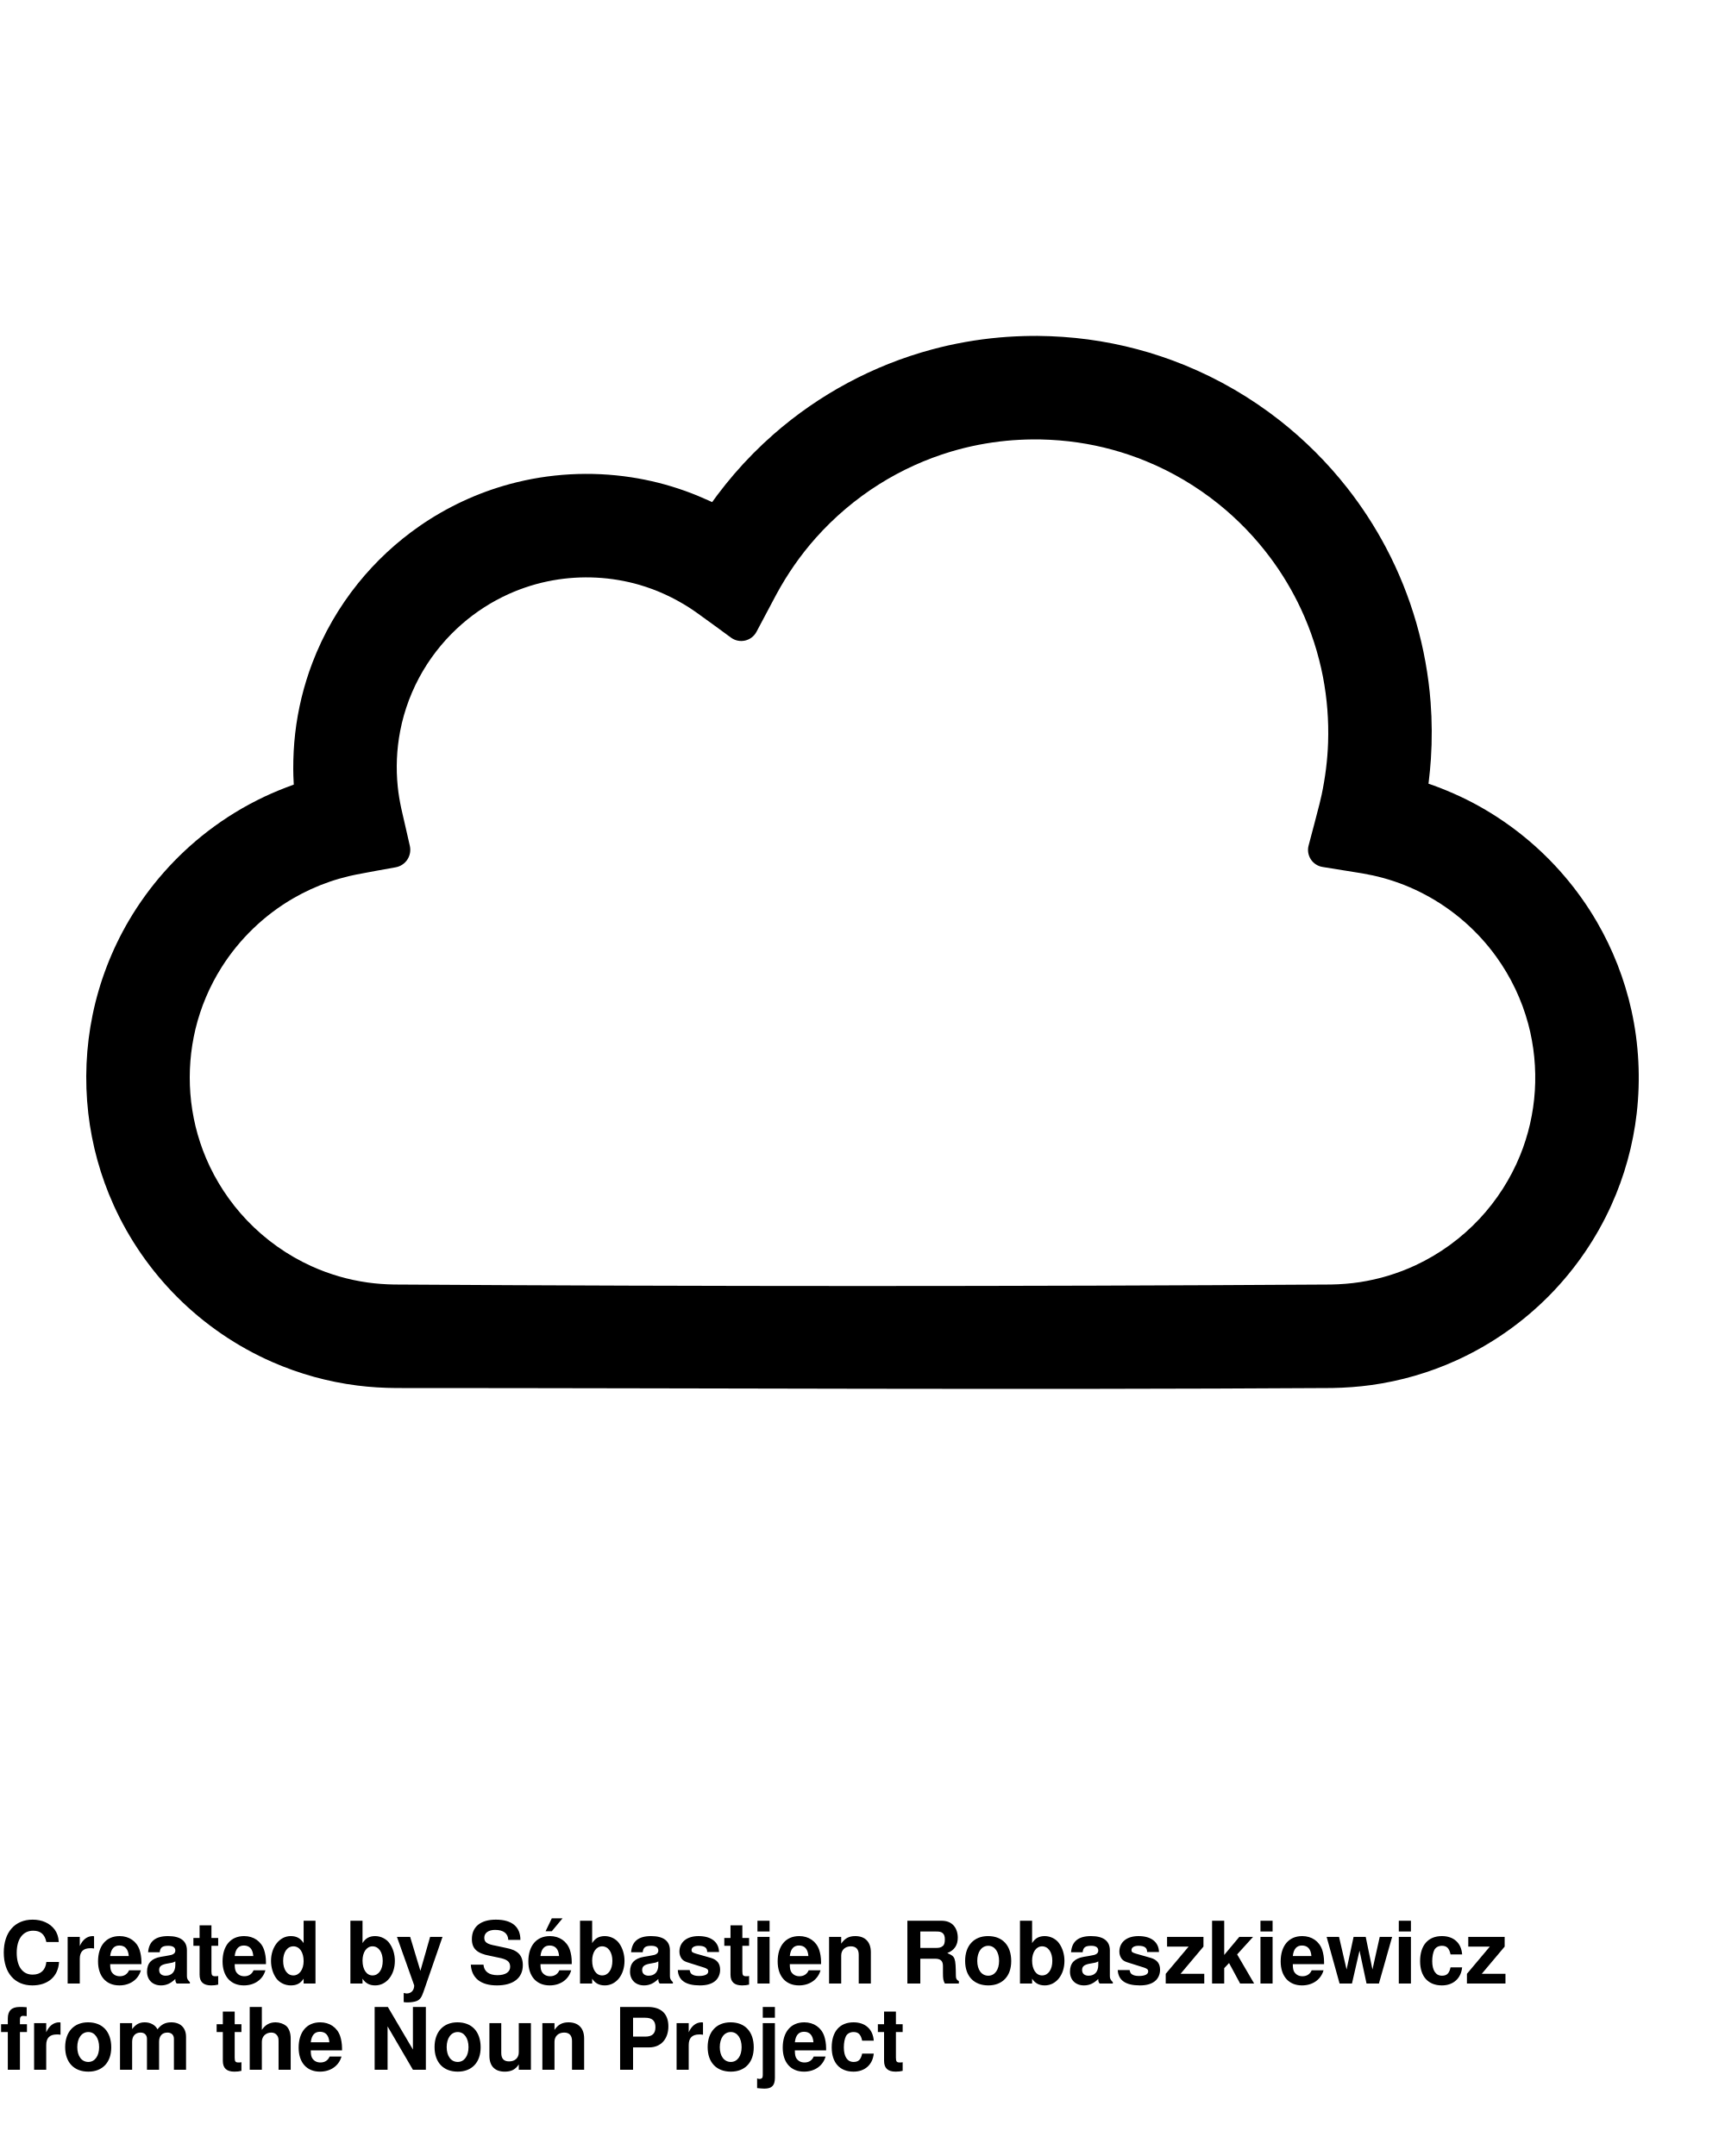
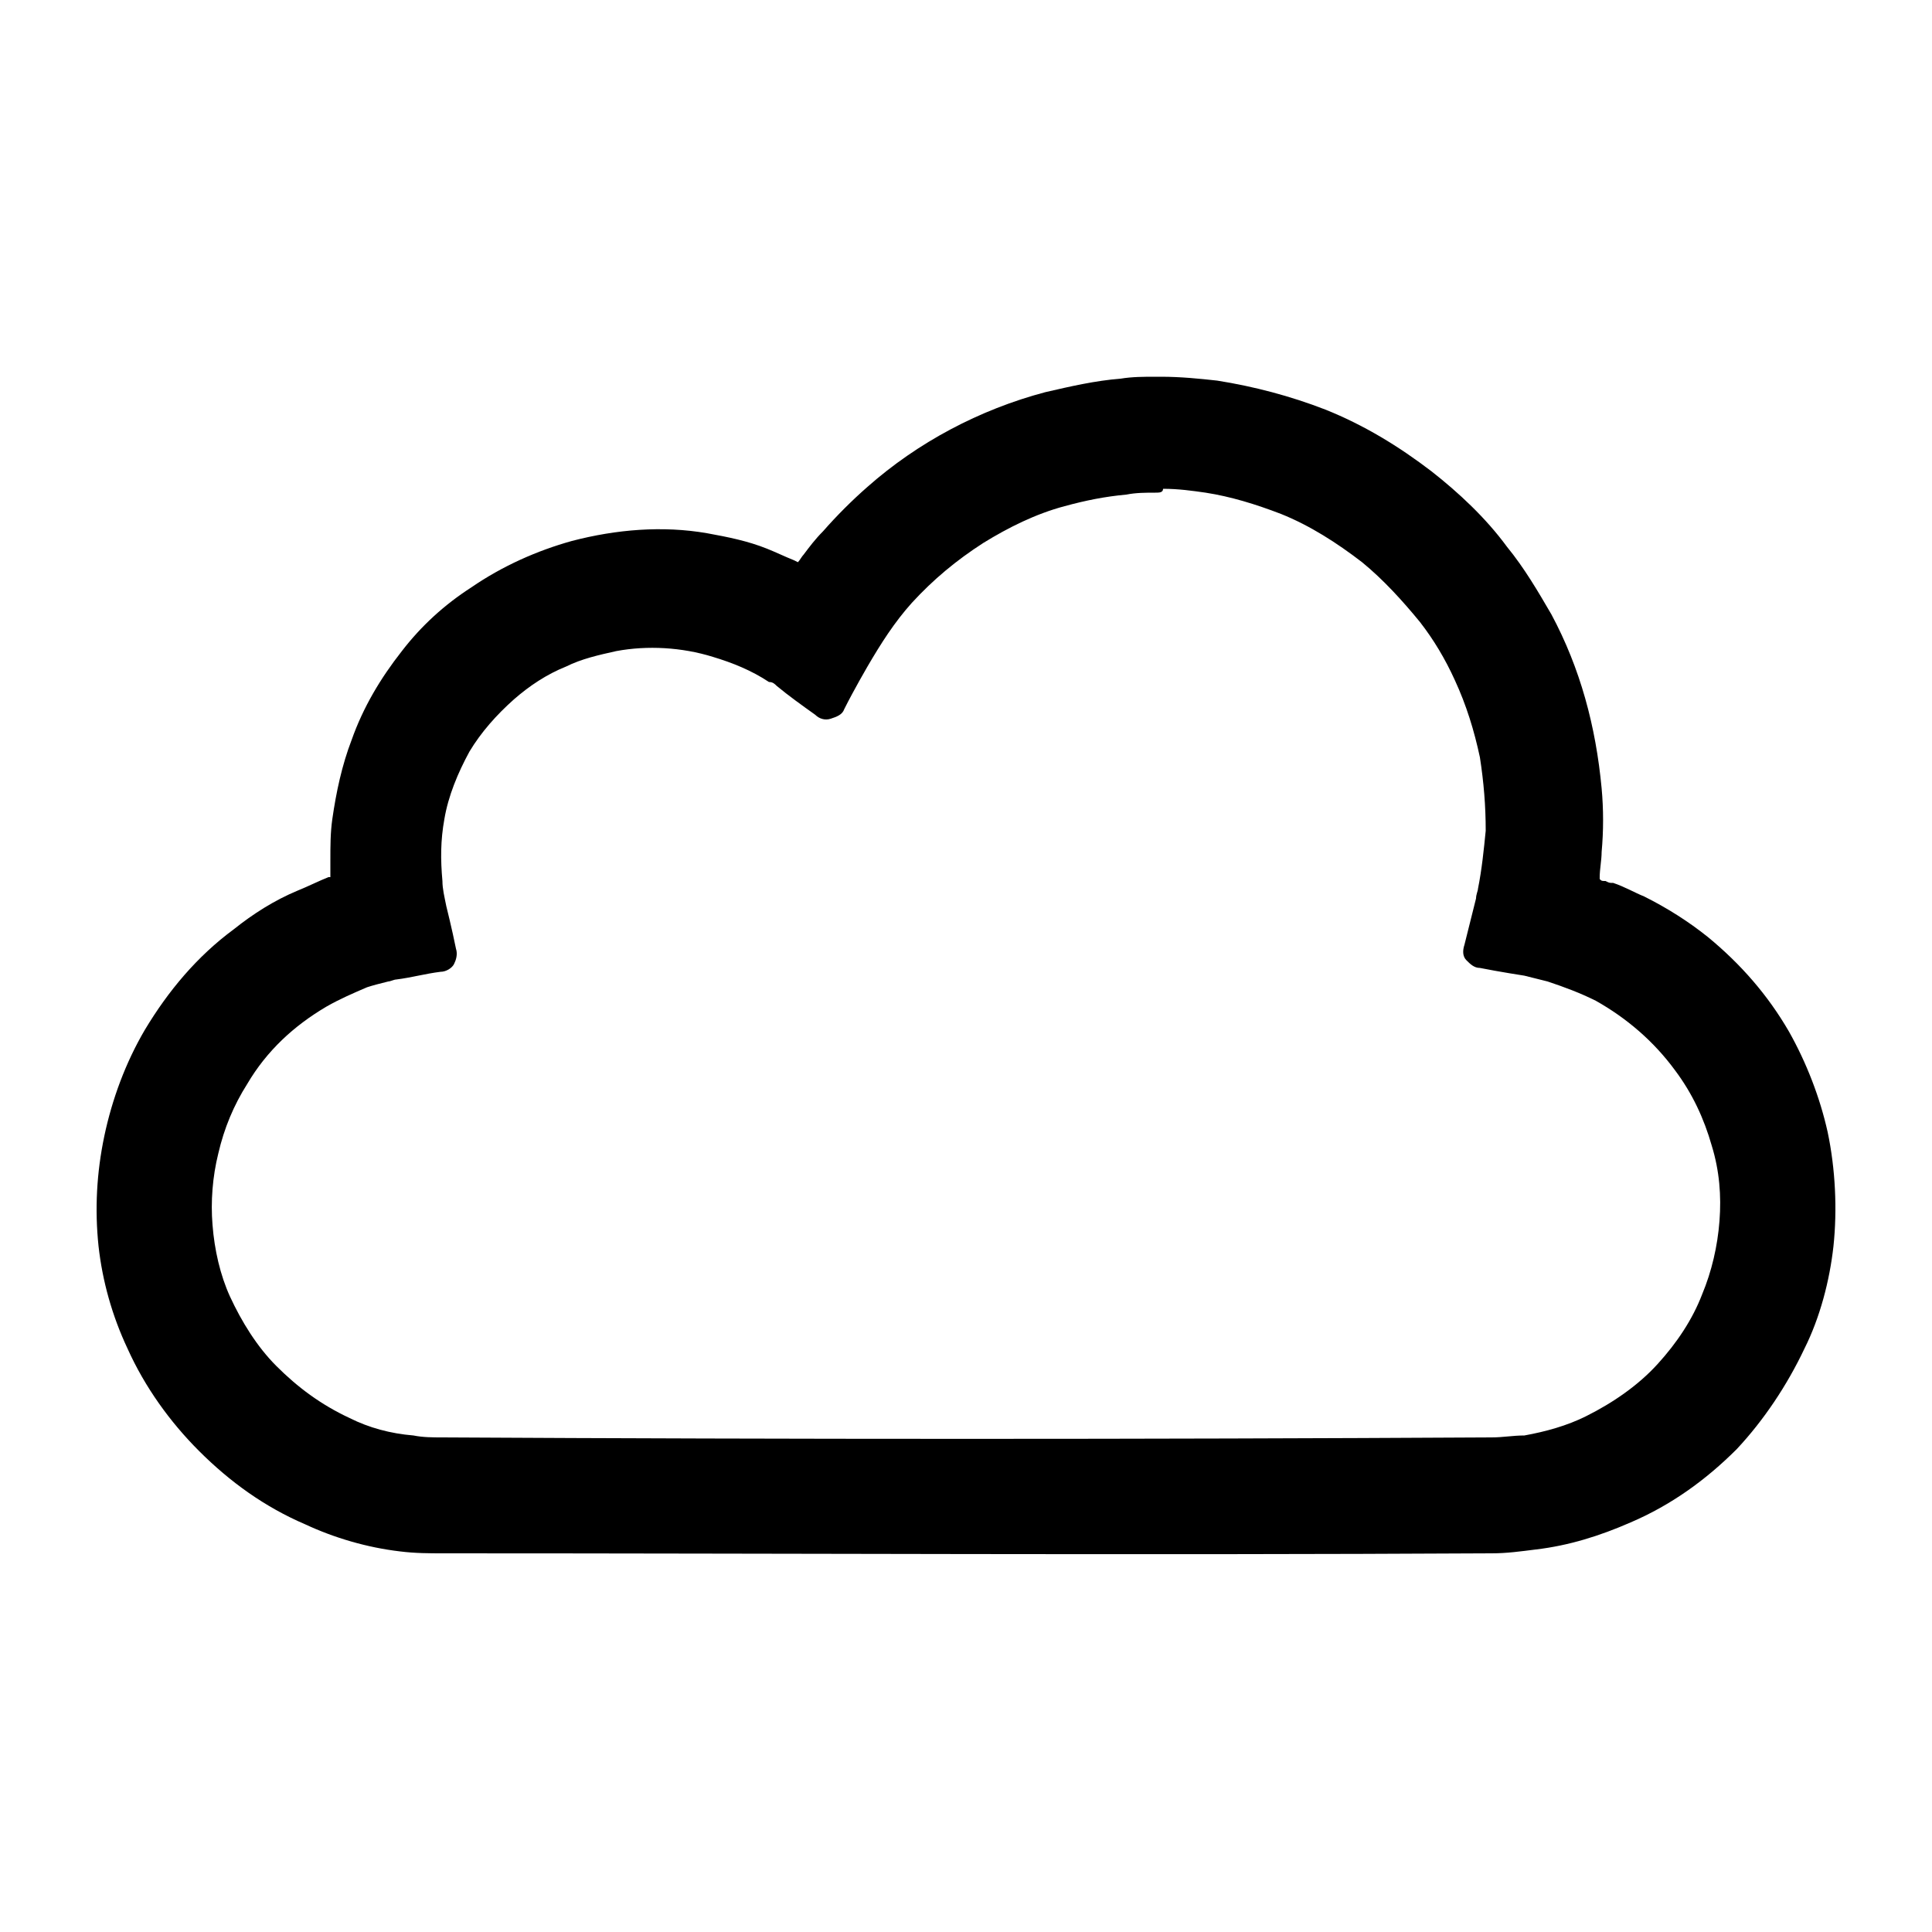
- <svg xmlns="http://www.w3.org/2000/svg" viewBox="0 0 100 125" version="1.1" xml:space="preserve" style="" x="0px" y="0px" fill-rule="evenodd" clip-rule="evenodd" stroke-linejoin="round" stroke-miterlimit="1.414">
-   <g transform="matrix(1,0,0,1,-150,-0)">
-     <clipPath id="a">
-       <rect x="150" y="0" width="100" height="100" />
+ <svg xmlns="http://www.w3.org/2000/svg" xmlns:xlink="http://www.w3.org/1999/xlink" version="1.1" id="Layer_1" x="0px" y="0px" viewBox="0 0 100 100" style="enable-background:new 0 0 100 100;" xml:space="preserve">
+   <style type="text/css">
+ 	.st0{clip-path:url(#SVGID_2_);}
+ </style>
+   <g>
+     <defs>
+       <rect id="SVGID_1_" width="100" height="100" />
+     </defs>
+     <clipPath id="SVGID_2_">
+       <use xlink:href="#SVGID_1_" style="overflow:visible;" />
    </clipPath>
-     <g clip-path="url(#a)">
-       <g transform="matrix(1,0,0,1,0,2.47487)">
-         <g>
-           <path d="M210.148,17C211.125,17.01 212.1,17.074 213.068,17.204C214.997,17.461 216.891,17.966 218.692,18.702C220.665,19.509 222.523,20.592 224.199,21.909C225.645,23.046 226.954,24.355 228.091,25.801C228.947,26.891 229.705,28.057 230.352,29.283C231.814,32.051 232.695,35.113 232.933,38.234C233.016,39.33 233.022,40.433 232.95,41.53C232.921,41.97 232.877,42.41 232.825,42.848L232.81,42.961C232.957,43.011 232.956,43.011 233.102,43.063C233.289,43.131 233.289,43.131 233.475,43.202C234.029,43.42 234.573,43.658 235.105,43.926C236.272,44.516 237.375,45.234 238.387,46.063C240.052,47.425 241.471,49.085 242.556,50.943C243.493,52.549 244.178,54.3 244.579,56.116C245.008,58.063 245.109,60.082 244.883,62.063C244.672,63.907 244.173,65.716 243.407,67.407C242.543,69.318 241.342,71.072 239.878,72.572C238.312,74.175 236.449,75.484 234.407,76.407C232.854,77.11 231.201,77.589 229.513,77.825C228.756,77.931 227.995,77.984 227.232,77.999C209.152,78.113 191.071,78 172.99,78C172.228,77.995 171.468,77.952 170.712,77.855C169.018,77.64 167.357,77.181 165.793,76.496C163.739,75.597 161.859,74.311 160.274,72.726C158.741,71.192 157.487,69.383 156.593,67.407C155.827,65.716 155.328,63.907 155.117,62.063C154.9,60.166 154.984,58.235 155.368,56.365C155.764,54.439 156.48,52.582 157.476,50.888C158.65,48.894 160.209,47.131 162.044,45.721C163.068,44.934 164.176,44.257 165.345,43.707C165.877,43.457 166.421,43.236 166.974,43.036L167.03,43.016C167.019,42.845 167.013,42.674 167.007,42.503C167.004,42.377 167.002,42.252 167,42.126C166.998,41.433 167.032,40.741 167.111,40.052C167.271,38.654 167.606,37.277 168.106,35.961C168.74,34.296 169.638,32.733 170.756,31.345C171.78,30.075 172.985,28.952 174.326,28.022C175.913,26.922 177.687,26.095 179.551,25.59C181.837,24.97 184.251,24.838 186.591,25.197C187.65,25.359 188.692,25.622 189.701,25.982C190.172,26.149 190.633,26.34 191.088,26.546L191.238,26.616L191.283,26.637C191.383,26.498 191.484,26.36 191.587,26.222C191.896,25.813 192.215,25.412 192.55,25.023C193.259,24.197 194.027,23.421 194.845,22.704C197.476,20.396 200.63,18.701 204.01,17.79C205.3,17.442 206.622,17.208 207.953,17.09C208.565,17.036 209.179,17.009 209.793,17.001C209.912,17 210.03,17 210.148,17ZM209.847,23.001C209.341,23.007 208.836,23.032 208.332,23.081C207.255,23.186 206.188,23.394 205.15,23.702C203.678,24.14 202.268,24.781 200.969,25.598C199.603,26.457 198.36,27.512 197.288,28.718C196.402,29.715 195.642,30.813 195.007,31.985C195.007,31.985 194.35,33.223 193.854,34.157C193.718,34.413 193.477,34.598 193.194,34.663C192.912,34.728 192.614,34.667 192.38,34.496C191.7,33.997 191.02,33.498 190.334,33.008C190.218,32.927 190.1,32.847 189.982,32.77C189.079,32.189 188.102,31.734 187.07,31.434C185.447,30.963 183.715,30.875 182.051,31.172C181.165,31.331 180.298,31.6 179.477,31.971C178.51,32.409 177.607,32.988 176.805,33.683C175.904,34.463 175.13,35.389 174.523,36.415C173.885,37.495 173.433,38.684 173.197,39.916C172.994,40.975 172.948,42.063 173.058,43.135C173.101,43.556 173.171,43.972 173.26,44.386C173.26,44.386 173.543,45.623 173.759,46.566C173.821,46.84 173.769,47.128 173.614,47.363C173.459,47.598 173.215,47.759 172.938,47.809C172.17,47.946 171.401,48.084 170.635,48.233C170.505,48.26 170.375,48.288 170.246,48.318C169.862,48.41 169.482,48.518 169.108,48.646C168.37,48.899 167.658,49.225 166.984,49.617C165.312,50.589 163.884,51.966 162.85,53.6C162.153,54.702 161.637,55.917 161.332,57.184C161.038,58.406 160.94,59.673 161.035,60.926C161.133,62.211 161.44,63.479 161.942,64.667C162.507,66.001 163.316,67.229 164.315,68.277C165.38,69.394 166.659,70.304 168.066,70.941C169.099,71.408 170.197,71.726 171.32,71.883C171.825,71.954 172.334,71.989 172.844,71.999C190.948,72.114 209.052,72.114 227.156,71.999C227.716,71.988 228.275,71.946 228.829,71.861C229.948,71.69 231.041,71.359 232.066,70.88C233.465,70.227 234.732,69.301 235.784,68.172C236.771,67.111 237.565,65.873 238.114,64.532C238.603,63.336 238.894,62.062 238.976,60.773C239.058,59.467 238.931,58.149 238.592,56.886C238.216,55.485 237.581,54.156 236.731,52.981C235.658,51.497 234.247,50.264 232.631,49.403C231.853,48.987 231.029,48.659 230.178,48.426C229.788,48.319 229.393,48.234 228.995,48.165C228.995,48.165 227.668,47.951 226.668,47.789C226.389,47.744 226.143,47.584 225.989,47.347C225.835,47.11 225.788,46.819 225.861,46.546C226.074,45.745 226.287,44.943 226.492,44.139C226.536,43.962 226.577,43.785 226.616,43.607C226.828,42.607 226.957,41.592 226.991,40.57C227.032,39.301 226.935,38.028 226.696,36.781C226.433,35.415 226.002,34.082 225.413,32.822C224.92,31.768 224.319,30.765 223.622,29.834C222.765,28.688 221.765,27.651 220.651,26.754C219.371,25.723 217.943,24.878 216.421,24.256C215.159,23.74 213.834,23.378 212.485,23.18C211.771,23.076 211.051,23.019 210.33,23.003C210.169,23.001 210.008,23 209.847,23.001Z" style="" fill="black" fill-rule="nonzero" />
-         </g>
-       </g>
+     <g class="st0">
+       <path d="M60.1,19.5c1,0,2,0.1,2.9,0.2c1.9,0.3,3.8,0.8,5.6,1.5c2,0.8,3.8,1.9,5.5,3.2c1.4,1.1,2.8,2.4,3.9,3.9    c0.9,1.1,1.6,2.3,2.3,3.5c1.5,2.8,2.3,5.8,2.6,9c0.1,1.1,0.1,2.2,0,3.3c0,0.4-0.1,0.9-0.1,1.3l0,0.1c0.1,0.1,0.1,0.1,0.3,0.1    c0.2,0.1,0.2,0.1,0.4,0.1c0.6,0.2,1.1,0.5,1.6,0.7c1.2,0.6,2.3,1.3,3.3,2.1c1.7,1.4,3.1,3,4.2,4.9c0.9,1.6,1.6,3.4,2,5.2    c0.4,1.9,0.5,4,0.3,5.9c-0.2,1.8-0.7,3.7-1.5,5.3c-0.9,1.9-2.1,3.7-3.5,5.2c-1.6,1.6-3.4,2.9-5.5,3.8c-1.6,0.7-3.2,1.2-4.9,1.4    c-0.8,0.1-1.5,0.2-2.3,0.2c-18.1,0.1-36.2,0-54.2,0c-0.8,0-1.5,0-2.3-0.1c-1.7-0.2-3.4-0.7-4.9-1.4c-2.1-0.9-3.9-2.2-5.5-3.8    c-1.5-1.5-2.8-3.3-3.7-5.3c-0.8-1.7-1.3-3.5-1.5-5.3c-0.2-1.9-0.1-3.8,0.3-5.7c0.4-1.9,1.1-3.8,2.1-5.5c1.2-2,2.7-3.8,4.6-5.2    c1-0.8,2.1-1.5,3.3-2c0.5-0.2,1.1-0.5,1.6-0.7l0.1,0c0-0.2,0-0.3,0-0.5c0-0.1,0-0.3,0-0.4c0-0.7,0-1.4,0.1-2.1    c0.2-1.4,0.5-2.8,1-4.1c0.6-1.7,1.5-3.2,2.6-4.6c1-1.3,2.2-2.4,3.6-3.3c1.6-1.1,3.4-1.9,5.2-2.4c2.3-0.6,4.7-0.8,7-0.4    c1.1,0.2,2.1,0.4,3.1,0.8c0.5,0.2,0.9,0.4,1.4,0.6l0.2,0.1l0,0c0.1-0.1,0.2-0.3,0.3-0.4c0.3-0.4,0.6-0.8,1-1.2    c0.7-0.8,1.5-1.6,2.3-2.3c2.6-2.3,5.8-4,9.2-4.9c1.3-0.3,2.6-0.6,3.9-0.7c0.6-0.1,1.2-0.1,1.8-0.1C59.9,19.5,60,19.5,60.1,19.5z     M59.8,25.5c-0.5,0-1,0-1.5,0.1c-1.1,0.1-2.1,0.3-3.2,0.6c-1.5,0.4-2.9,1.1-4.2,1.9c-1.4,0.9-2.6,1.9-3.7,3.1    c-0.9,1-1.6,2.1-2.3,3.3c0,0-0.7,1.2-1.2,2.2c-0.1,0.3-0.4,0.4-0.7,0.5c-0.3,0.1-0.6,0-0.8-0.2c-0.7-0.5-1.4-1-2-1.5    c-0.1-0.1-0.2-0.2-0.4-0.2c-0.9-0.6-1.9-1-2.9-1.3c-1.6-0.5-3.4-0.6-5-0.3c-0.9,0.2-1.8,0.4-2.6,0.8c-1,0.4-1.9,1-2.7,1.7    c-0.9,0.8-1.7,1.7-2.3,2.7c-0.6,1.1-1.1,2.3-1.3,3.5c-0.2,1.1-0.2,2.1-0.1,3.2c0,0.4,0.1,0.8,0.2,1.3c0,0,0.3,1.2,0.5,2.2    c0.1,0.3,0,0.6-0.1,0.8s-0.4,0.4-0.7,0.4c-0.8,0.1-1.5,0.3-2.3,0.4c-0.1,0-0.3,0.1-0.4,0.1c-0.4,0.1-0.8,0.2-1.1,0.3    c-0.7,0.3-1.4,0.6-2.1,1c-1.7,1-3.1,2.3-4.1,4c-0.7,1.1-1.2,2.3-1.5,3.6c-0.3,1.2-0.4,2.5-0.3,3.7c0.1,1.3,0.4,2.6,0.9,3.7    c0.6,1.3,1.4,2.6,2.4,3.6c1.1,1.1,2.3,2,3.8,2.7c1,0.5,2.1,0.8,3.3,0.9c0.5,0.1,1,0.1,1.5,0.1c18.1,0.1,36.2,0.1,54.3,0    c0.6,0,1.1-0.1,1.7-0.1c1.1-0.2,2.2-0.5,3.2-1c1.4-0.7,2.7-1.6,3.7-2.7c1-1.1,1.8-2.3,2.3-3.6c0.5-1.2,0.8-2.5,0.9-3.8    c0.1-1.3,0-2.6-0.4-3.9c-0.4-1.4-1-2.7-1.9-3.9c-1.1-1.5-2.5-2.7-4.1-3.6c-0.8-0.4-1.6-0.7-2.5-1c-0.4-0.1-0.8-0.2-1.2-0.3    c0,0-1.3-0.2-2.3-0.4c-0.3,0-0.5-0.2-0.7-0.4c-0.2-0.2-0.2-0.5-0.1-0.8c0.2-0.8,0.4-1.6,0.6-2.4c0-0.2,0.1-0.4,0.1-0.5    c0.2-1,0.3-2,0.4-3c0-1.3-0.1-2.5-0.3-3.8c-0.3-1.4-0.7-2.7-1.3-4c-0.5-1.1-1.1-2.1-1.8-3c-0.9-1.1-1.9-2.2-3-3.1    c-1.3-1-2.7-1.9-4.2-2.5c-1.3-0.5-2.6-0.9-3.9-1.1c-0.7-0.1-1.4-0.2-2.2-0.2C60.2,25.5,60,25.5,59.8,25.5z" />
    </g>
  </g>
-   <text x="0" y="115" fill="#000000" font-size="5px" font-weight="bold" font-family="'Helvetica Neue', Helvetica, Arial-Unicode, Arial, Sans-serif">Created by Sébastien Robaszkiewicz</text>
-   <text x="0" y="120" fill="#000000" font-size="5px" font-weight="bold" font-family="'Helvetica Neue', Helvetica, Arial-Unicode, Arial, Sans-serif">from the Noun Project</text>
</svg>
